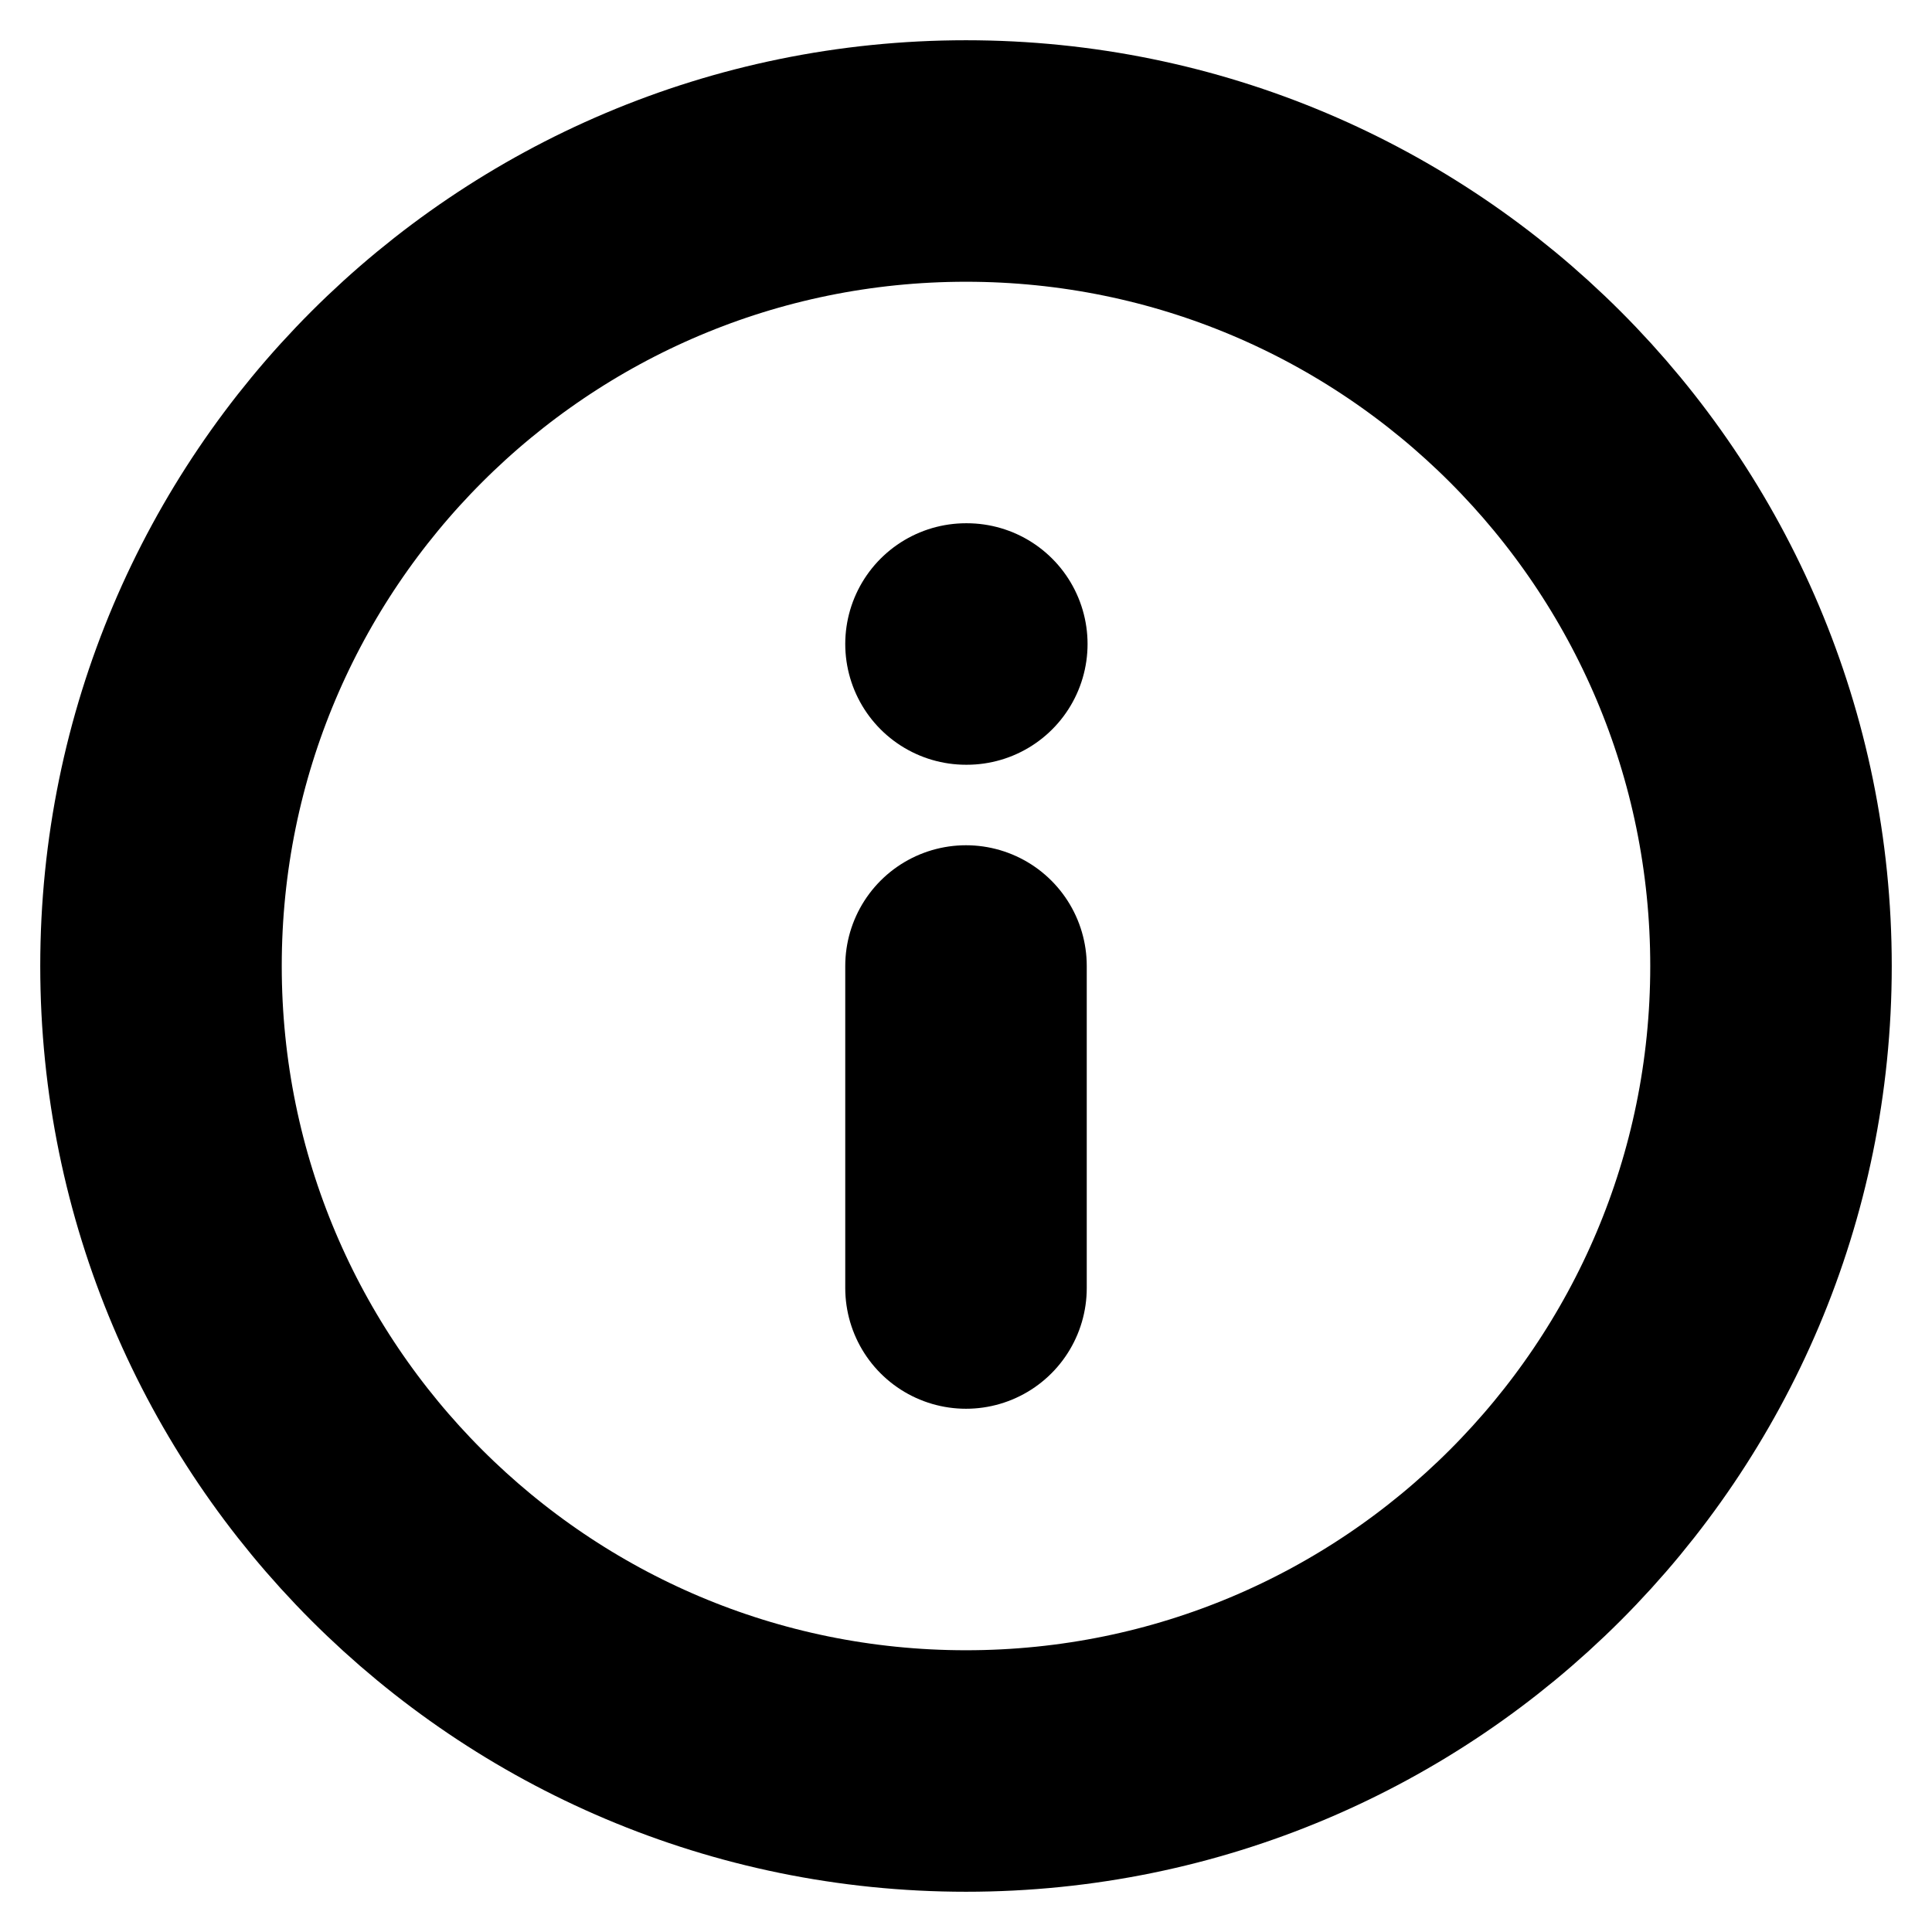
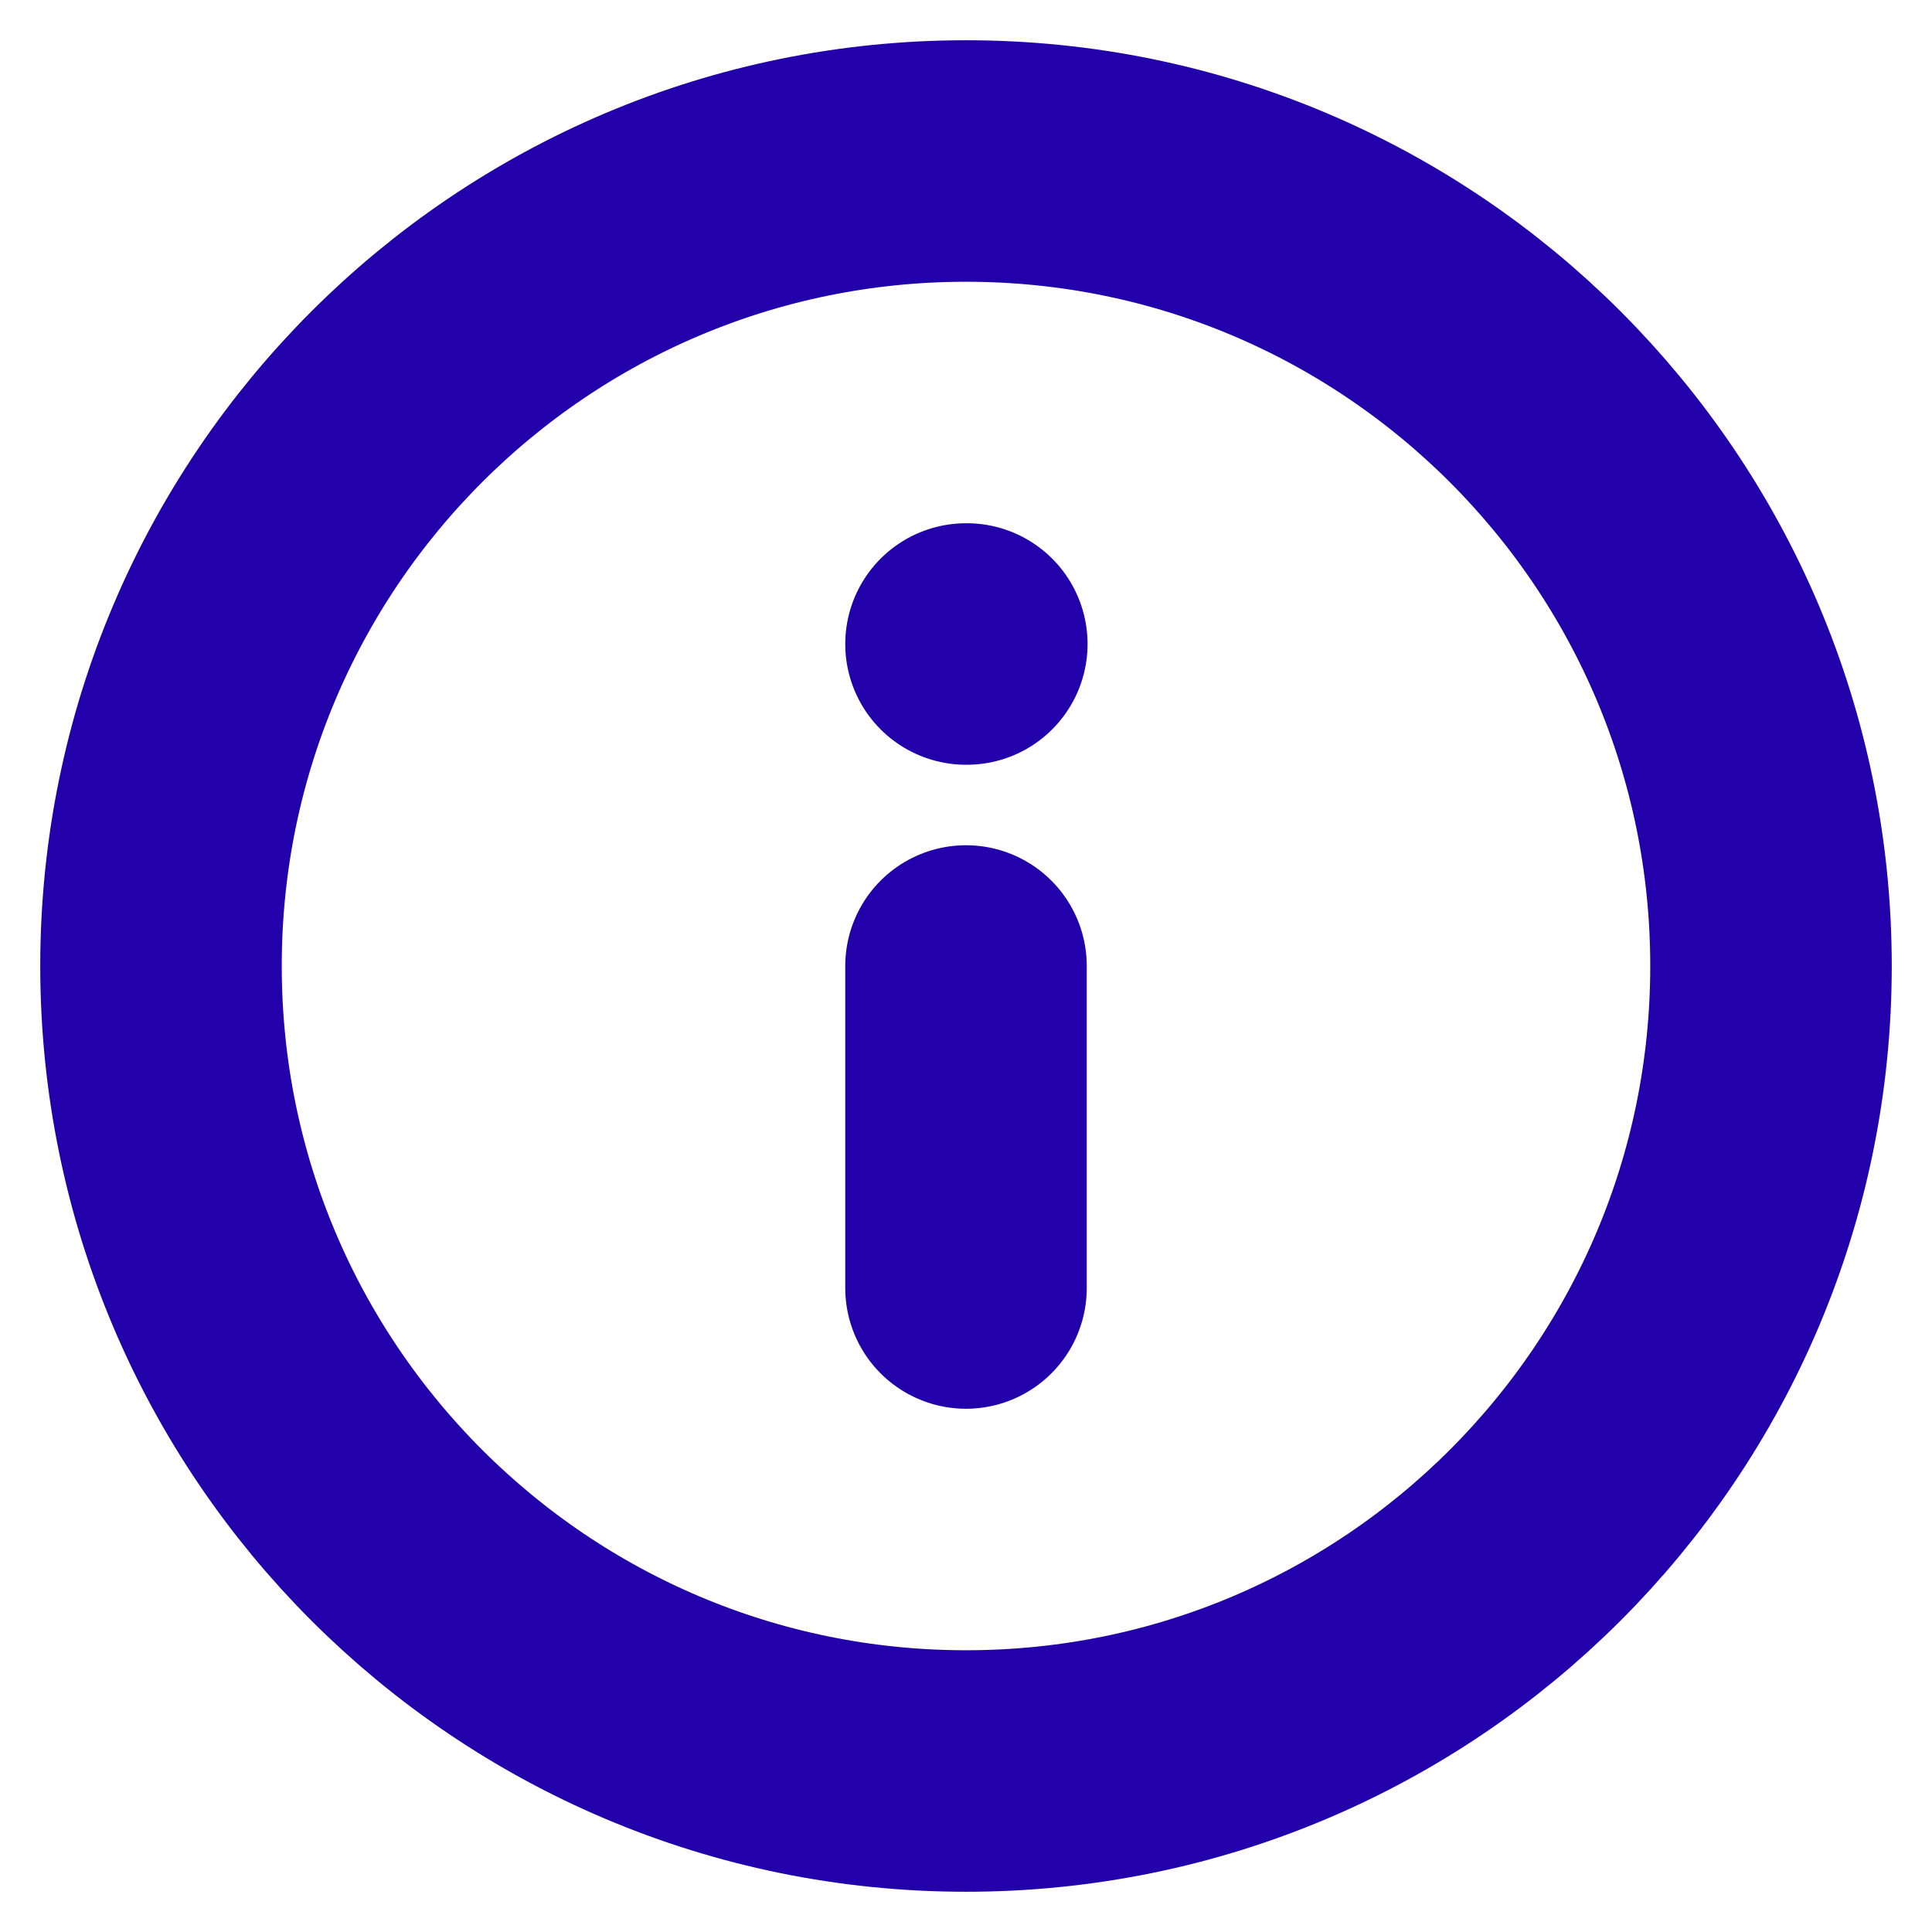
- <svg xmlns="http://www.w3.org/2000/svg" width="24" height="24" viewBox="0 0 24 24" fill="none" stroke="currentColor" stroke-width="3" stroke-linecap="round" stroke-linejoin="round" class="feather feather-info">
+ <svg xmlns="http://www.w3.org/2000/svg" width="24" height="24" viewBox="0 0 24 24" fill="none" stroke="#2200AA" stroke-width="3" stroke-linecap="round" stroke-linejoin="round" class="feather feather-info">
  <circle cx="12" cy="12" r="10" />
  <line x1="12" y1="16" x2="12" y2="12" />
  <line x1="12" y1="8" x2="12.01" y2="8" />
</svg>
